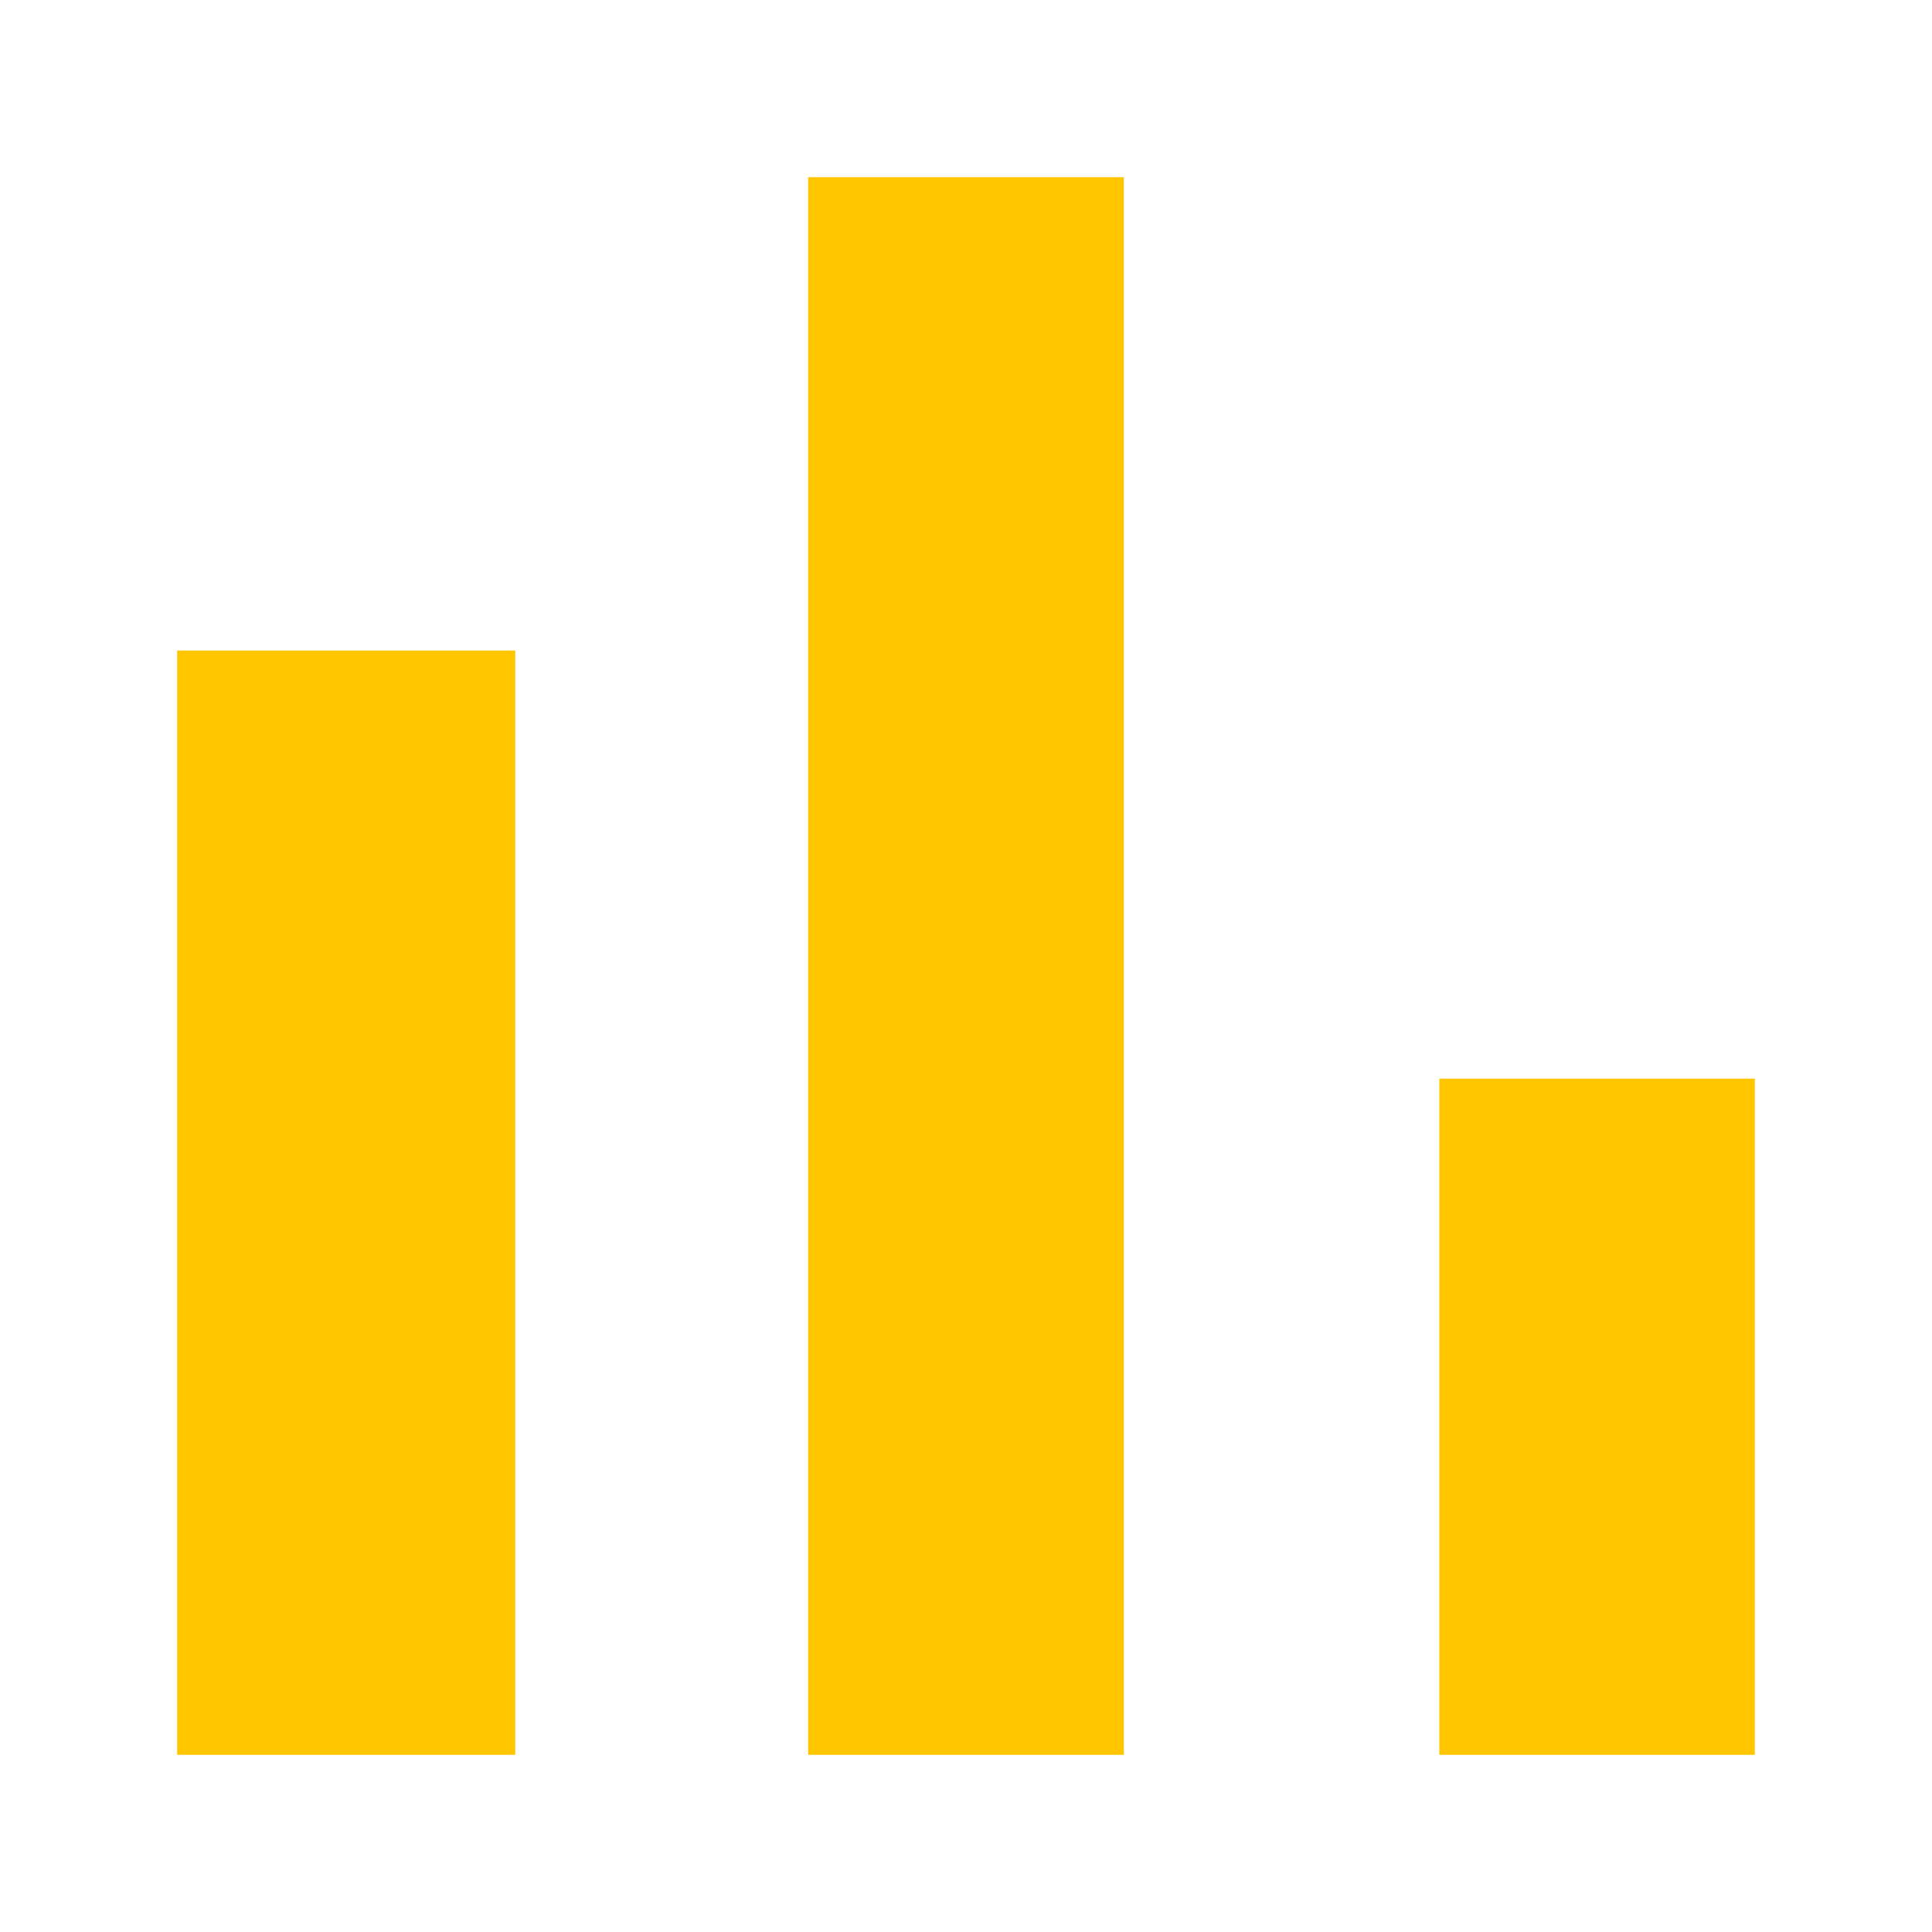
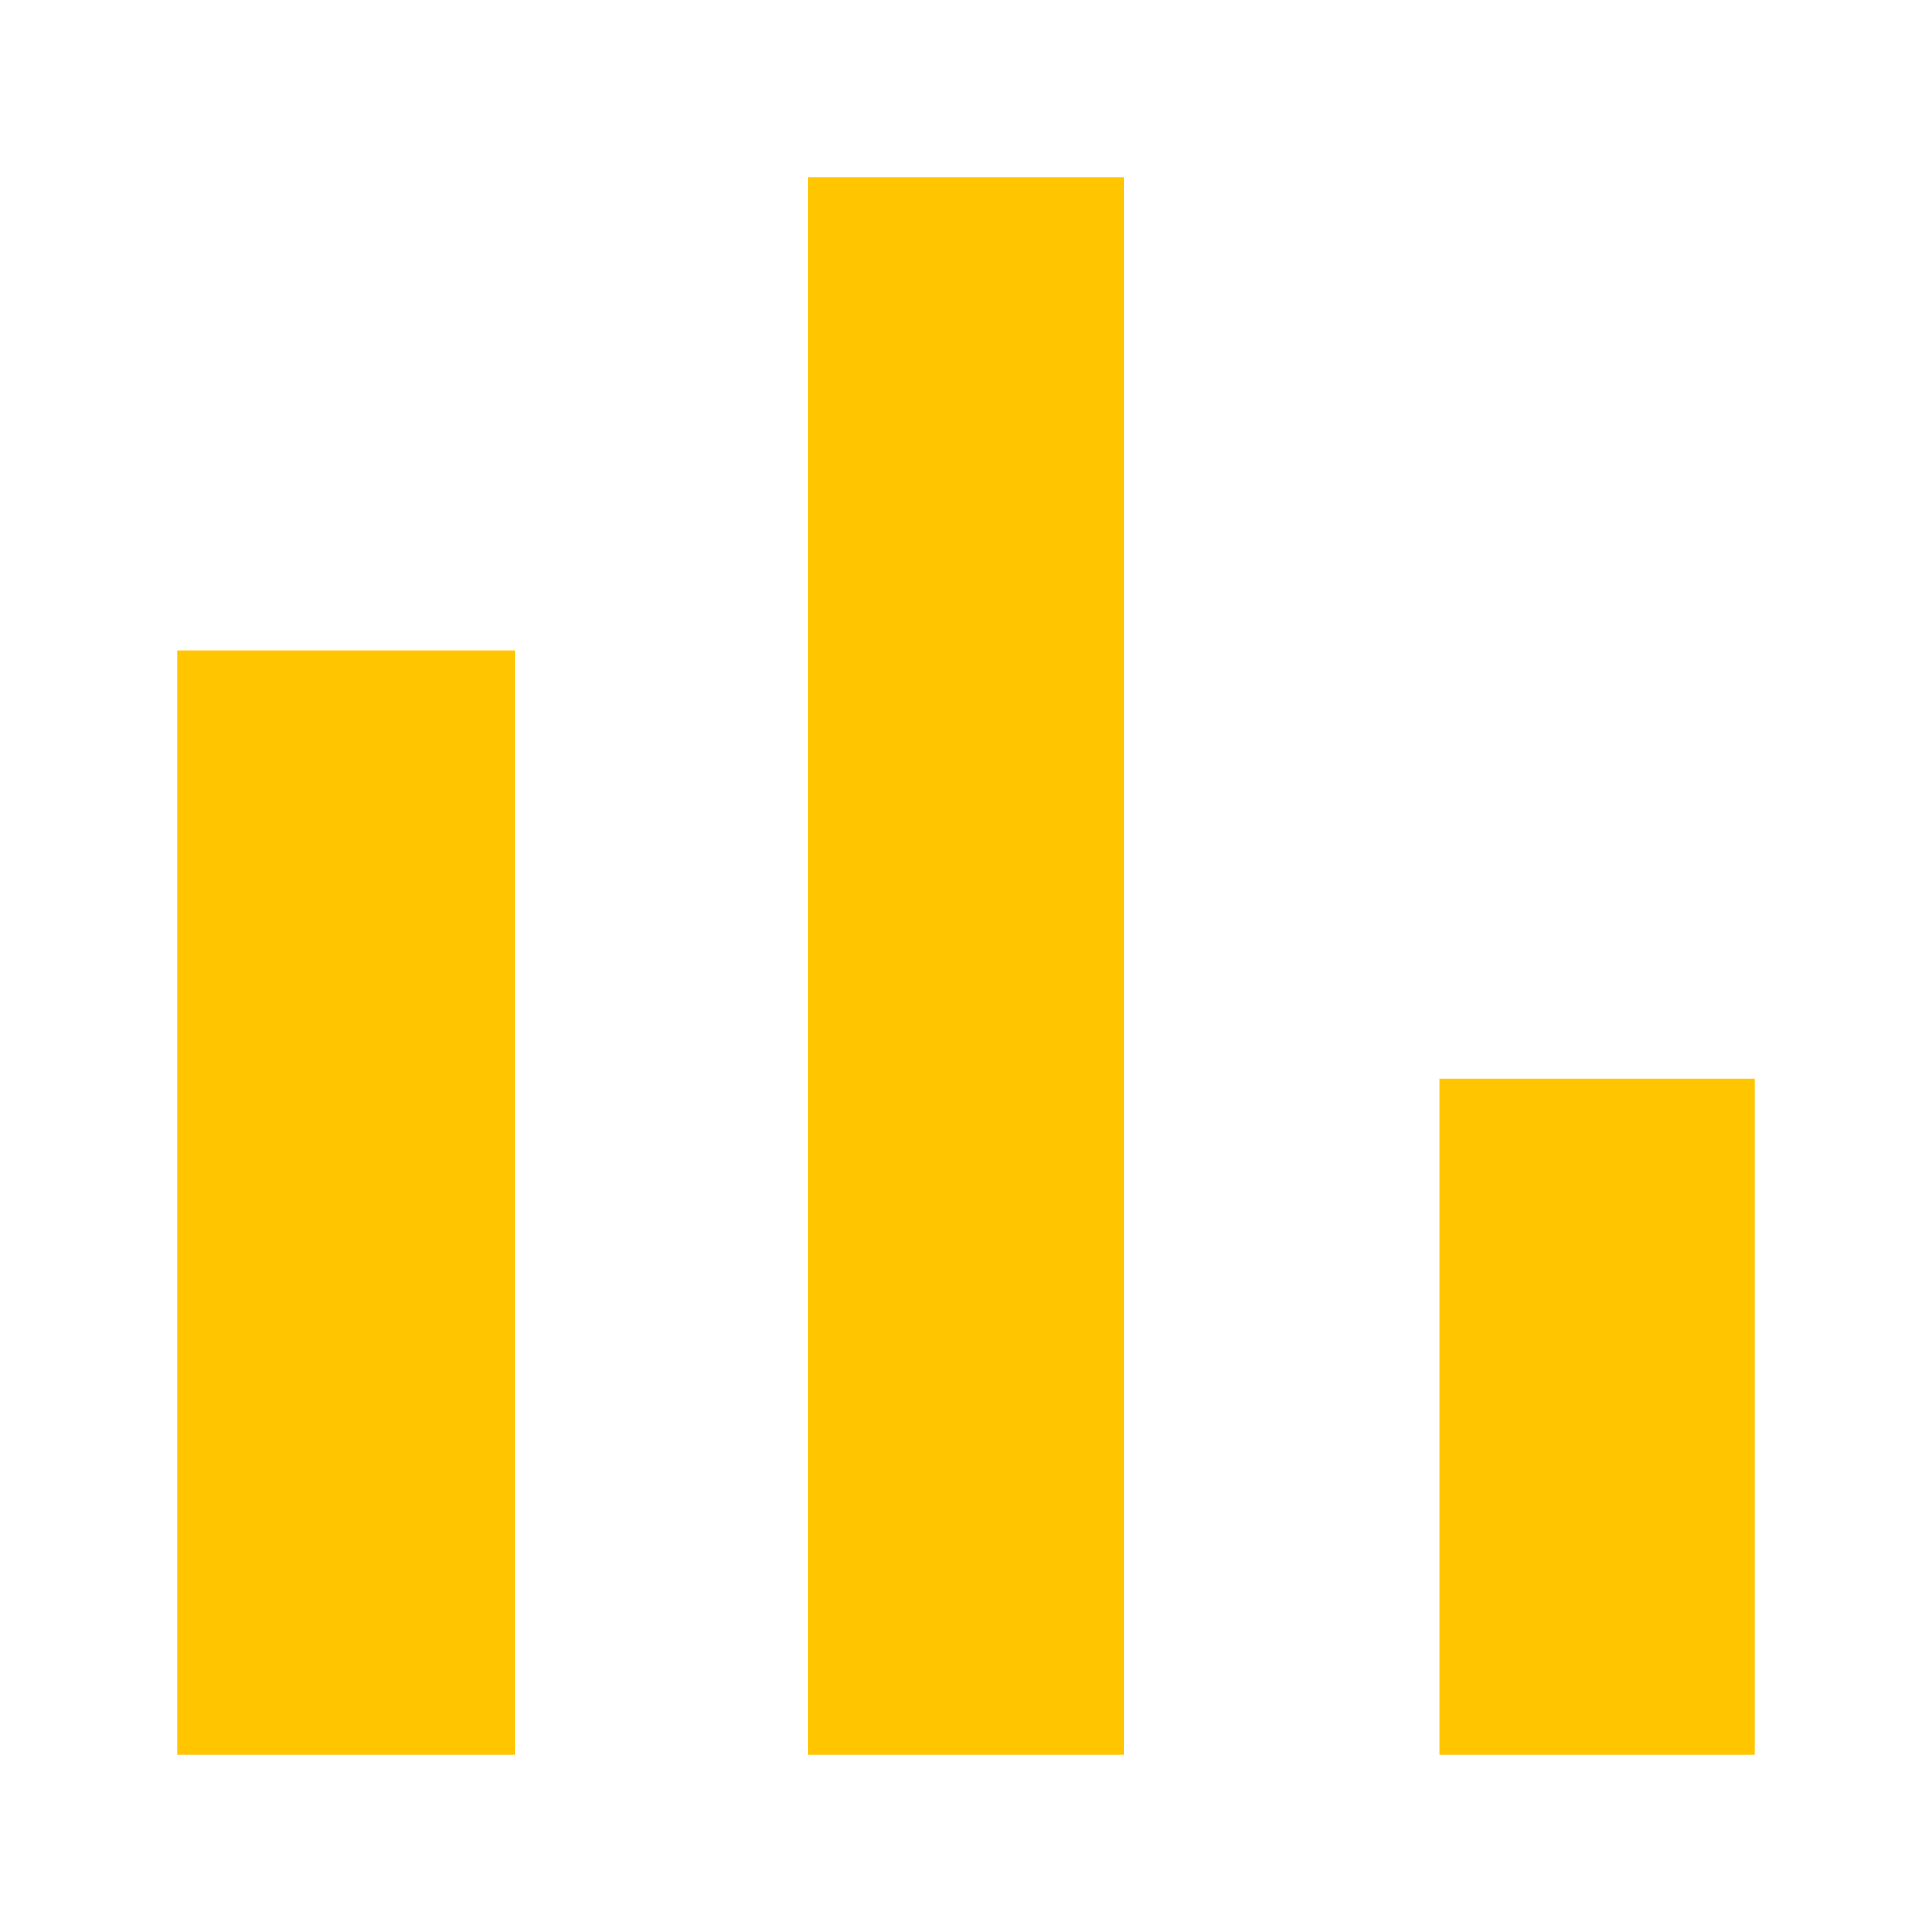
<svg xmlns="http://www.w3.org/2000/svg" width="10" height="10" viewBox="0 0 10 10" fill="none">
-   <path d="M0.917 3.367H2.667V9.083H0.917V3.367ZM4.183 0.917H5.817V9.083H4.183V0.917ZM7.45 5.583H9.083V9.083H7.45V5.583Z" fill="#FFC600" />
+   <path d="M0.917 3.366H2.667V9.083H0.917V3.366ZM4.183 0.917H5.817V9.083H4.183V0.917ZM7.45 5.583H9.083V9.083H7.45V5.583Z" fill="#FFC600" />
</svg>
